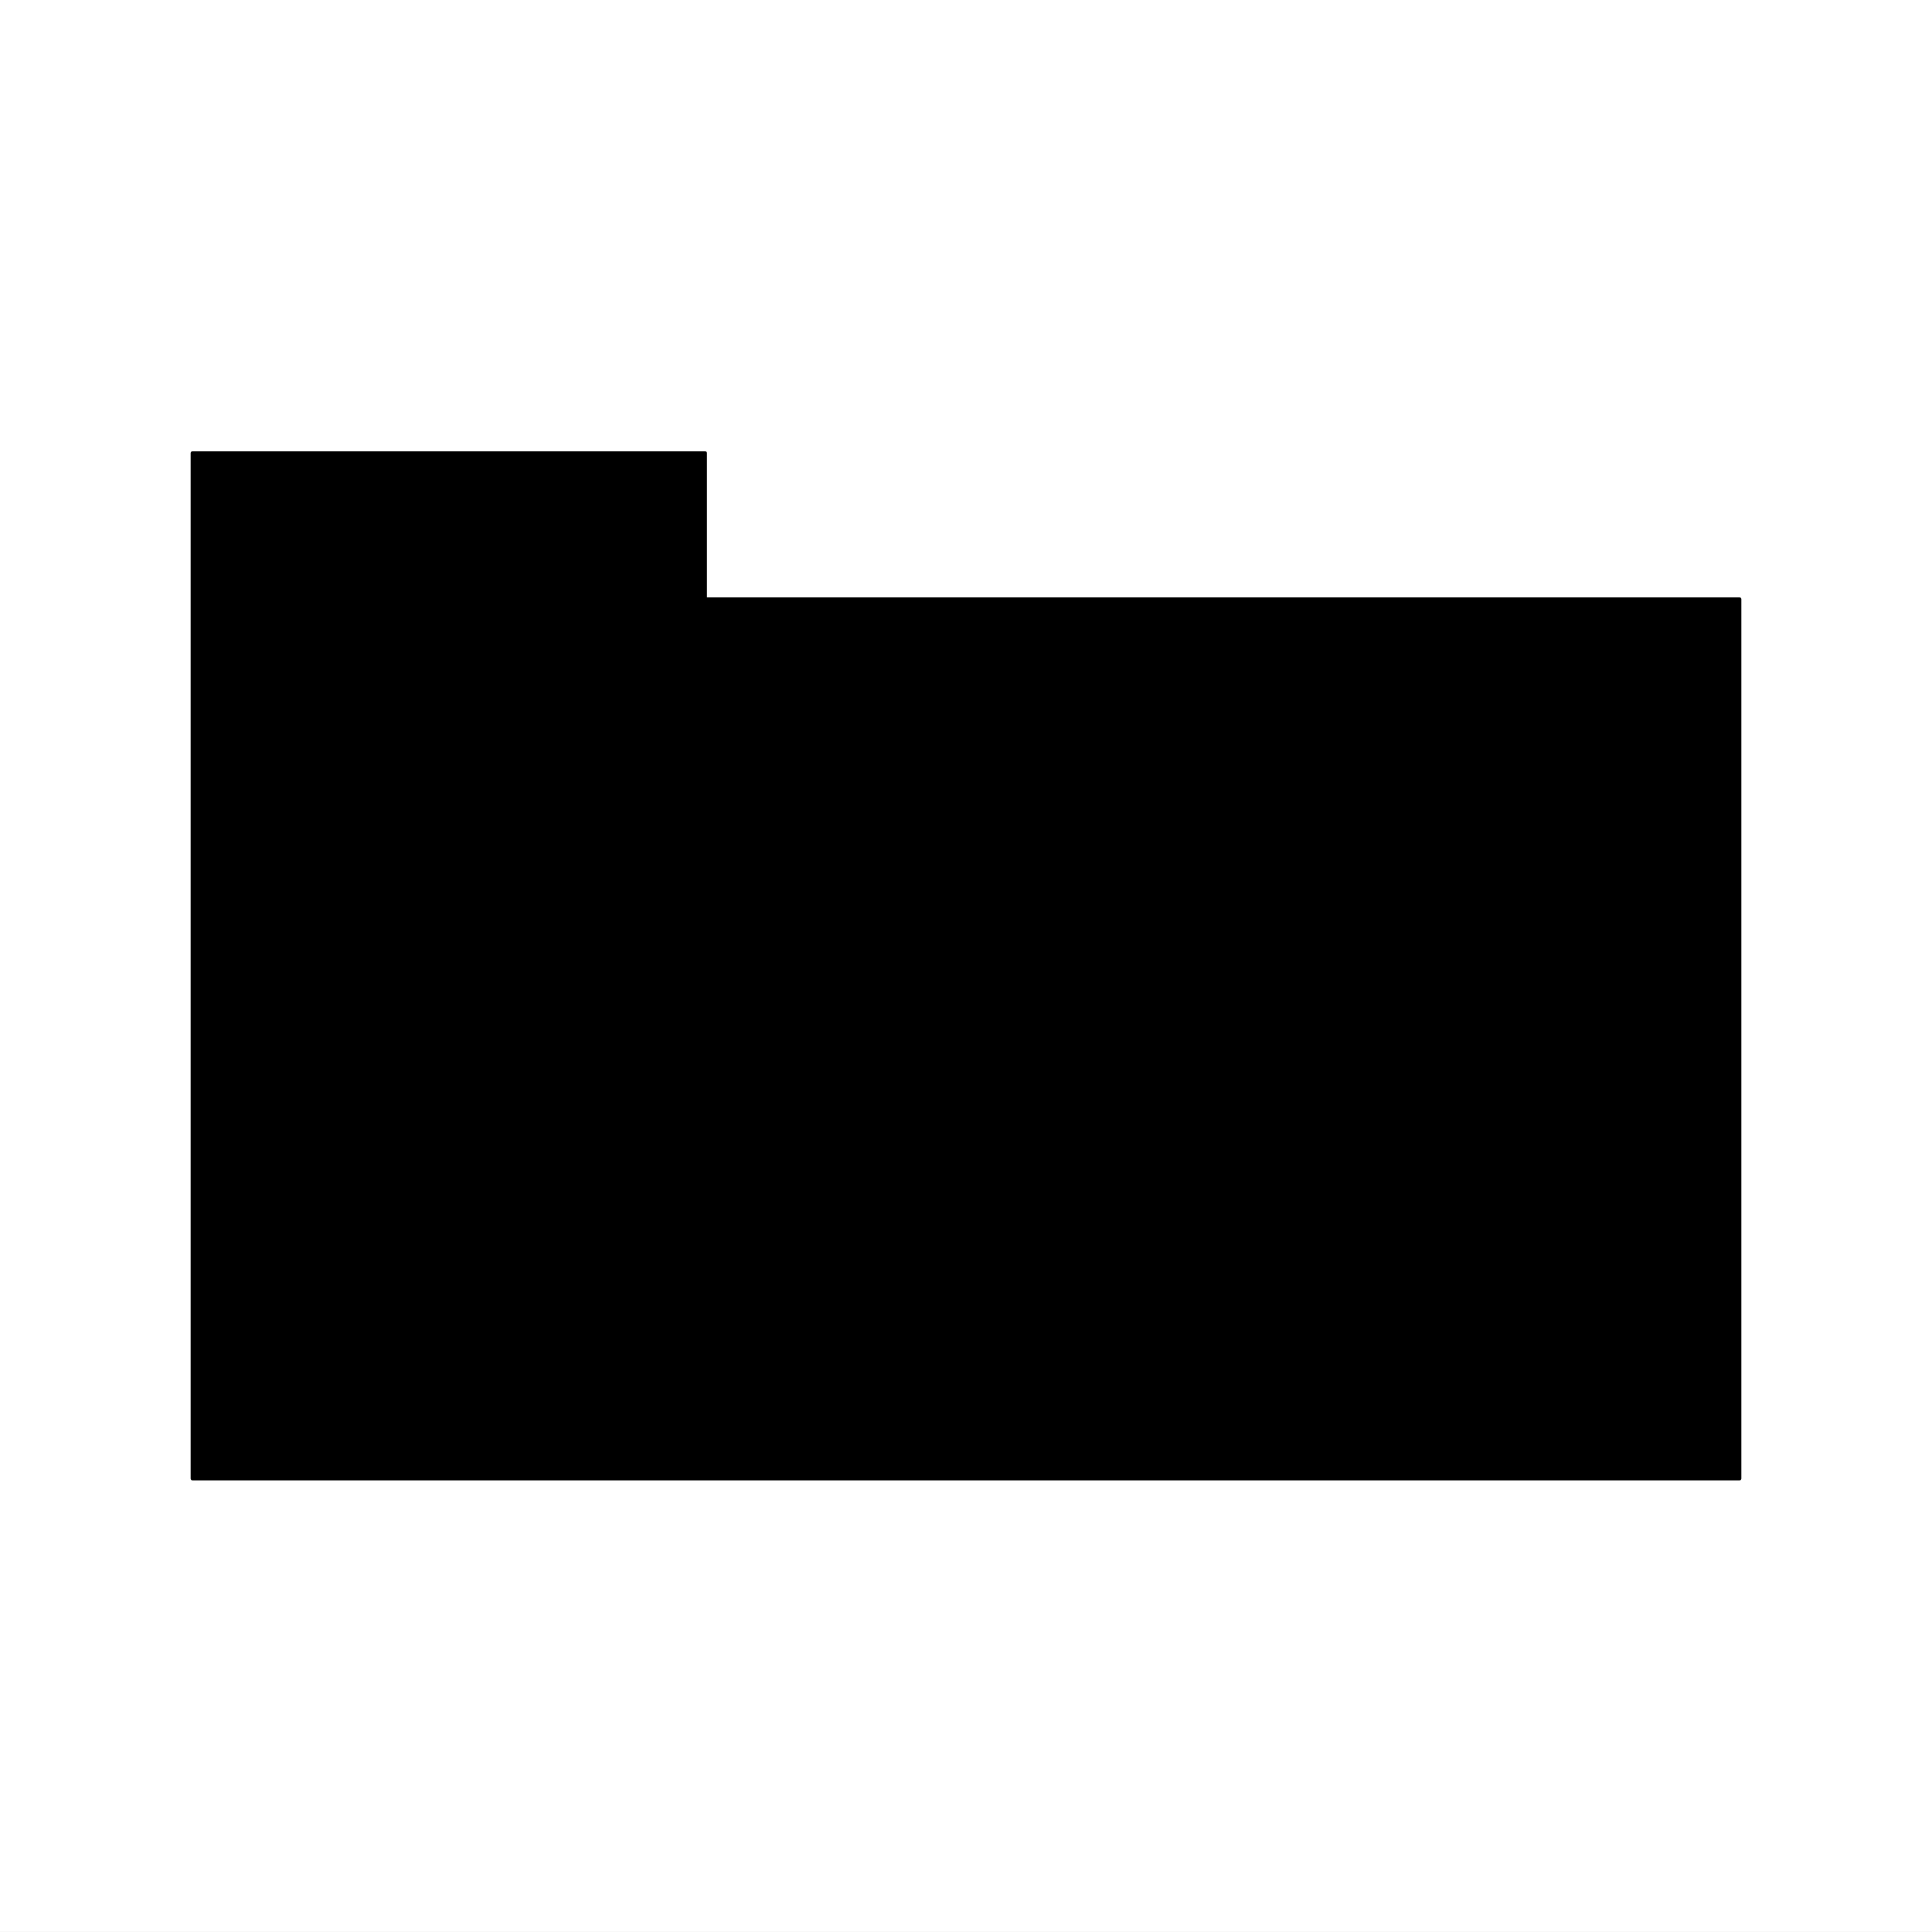
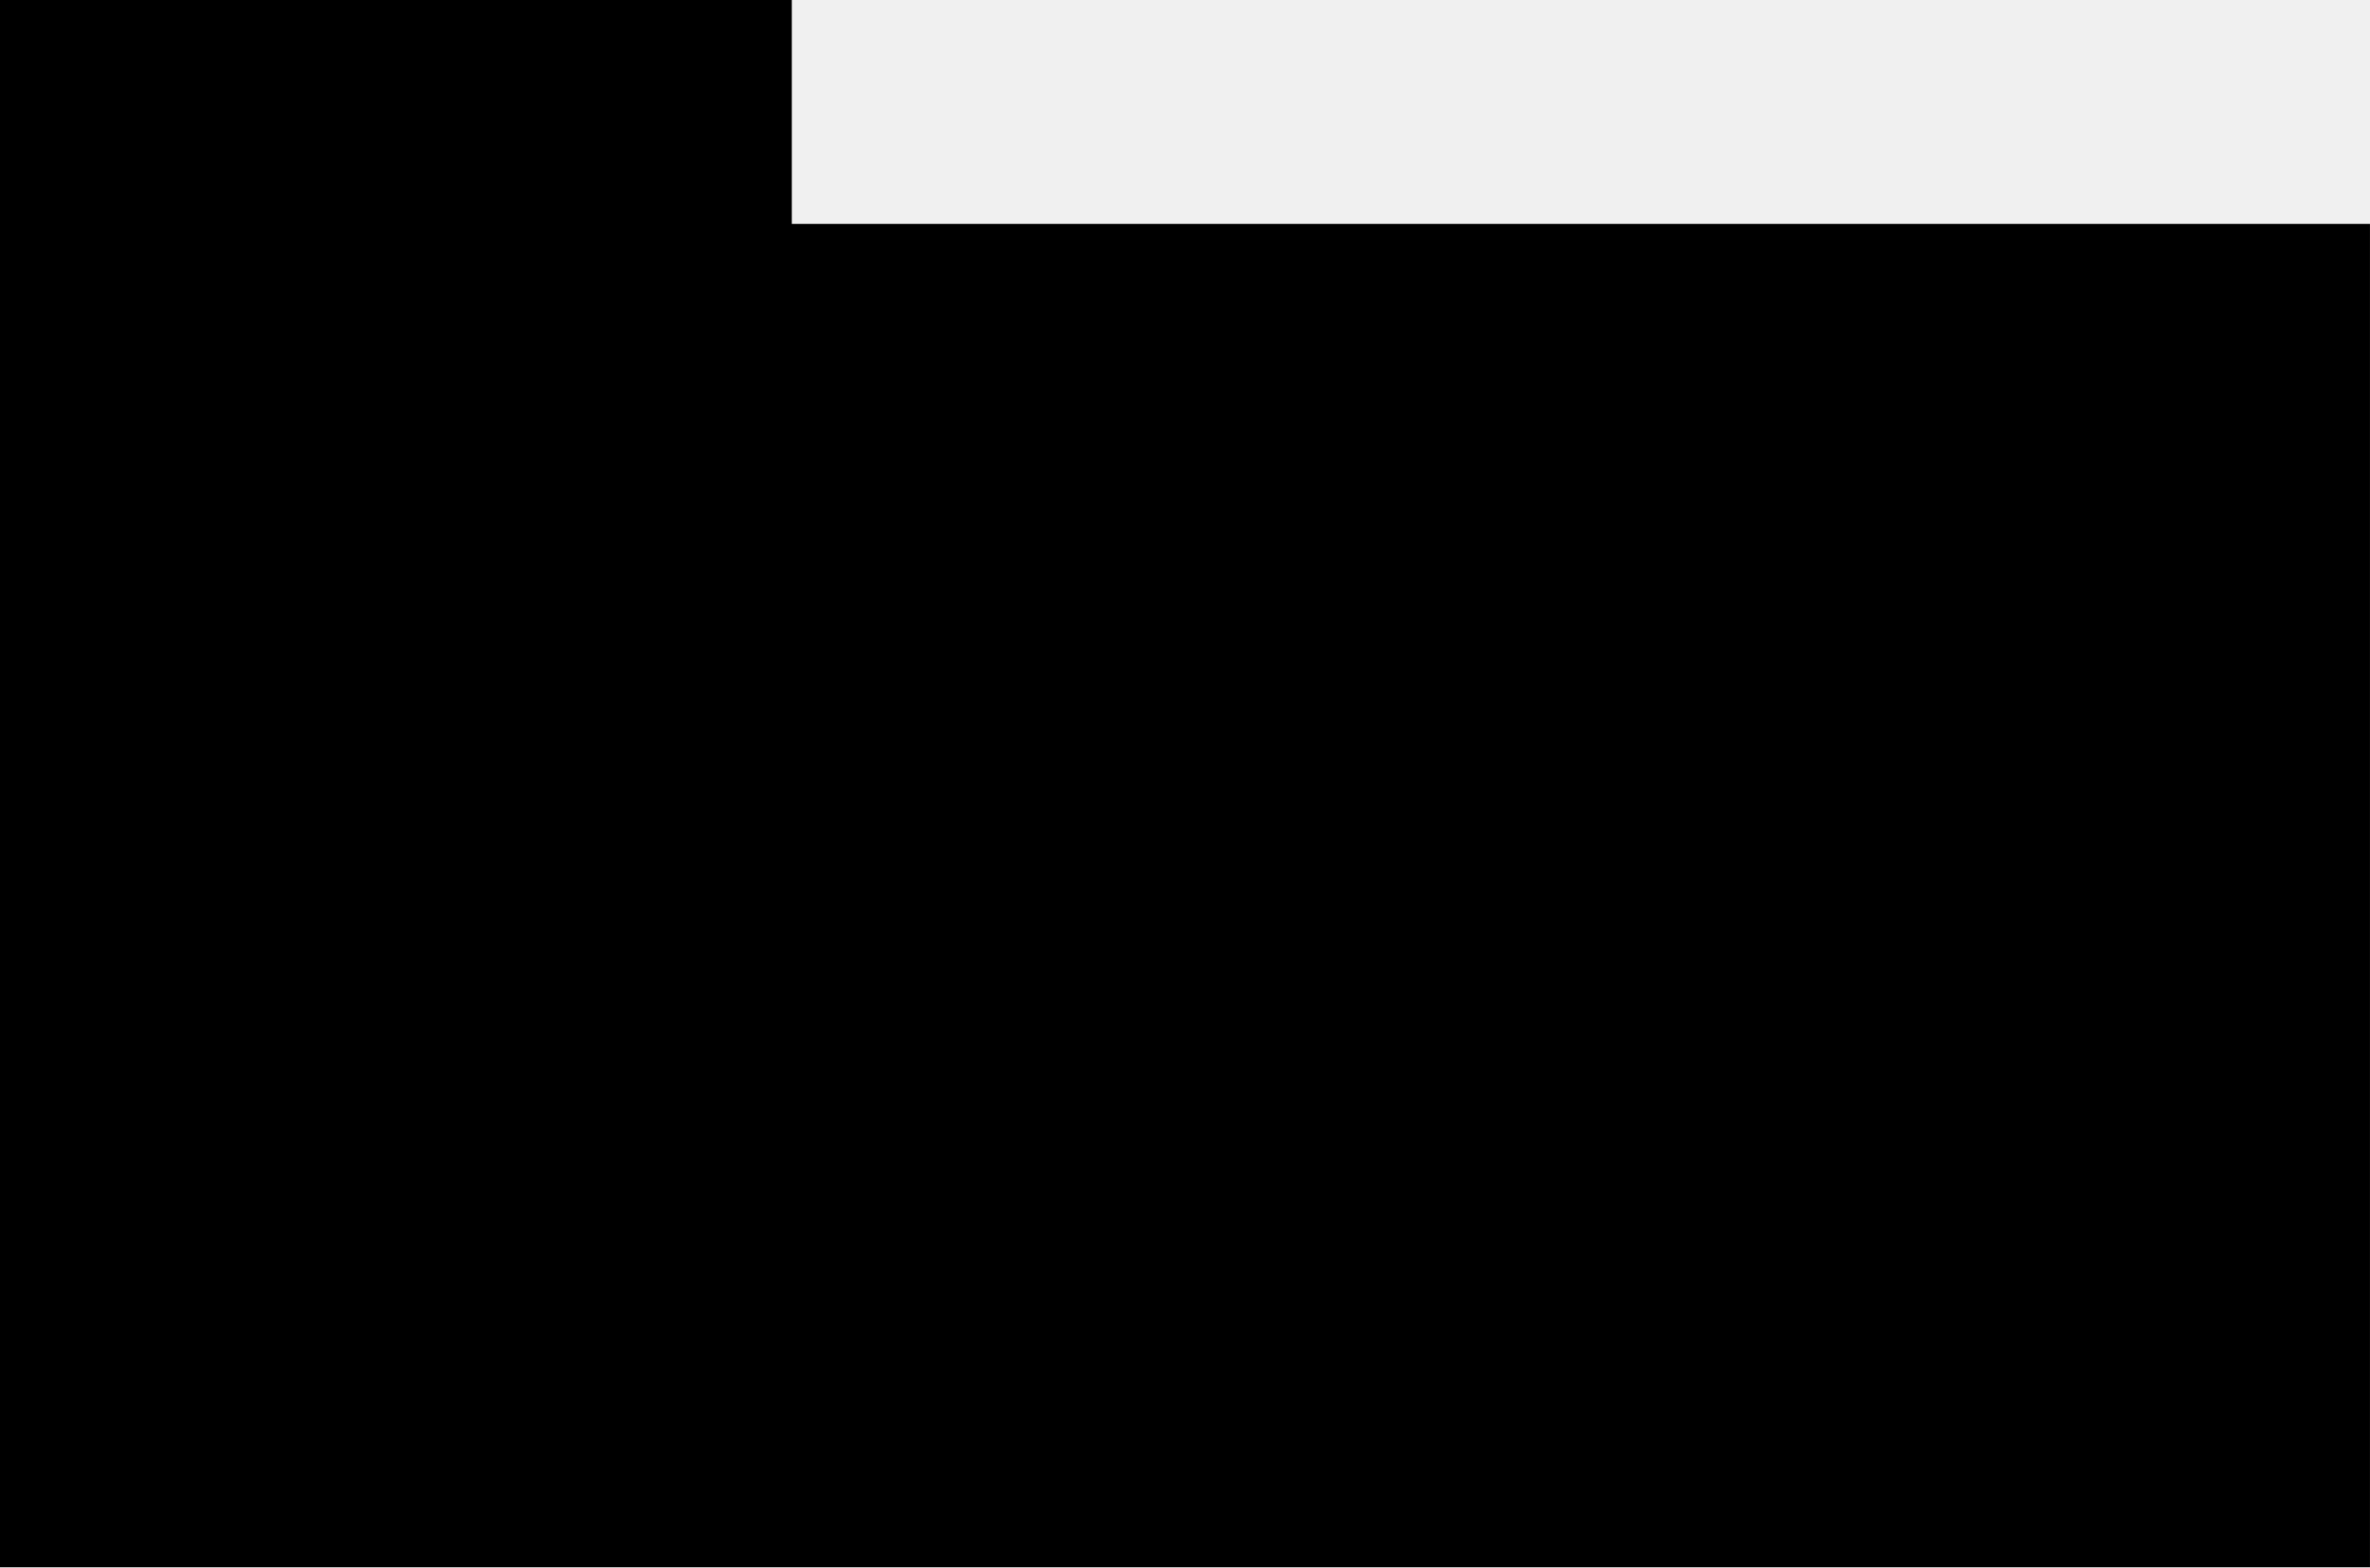
- <svg xmlns="http://www.w3.org/2000/svg" version="1.1" viewBox="0.0 0.0 540.094 540.0" fill="none" stroke="none" stroke-linecap="square" stroke-miterlimit="10">
-   <clipPath id="p.0">
-     <path d="m0 0l540.095 0l0 540.0l-540.095 0l0 -540.0z" clip-rule="nonzero" />
-   </clipPath>
-   <g clip-path="url(#p.0)">
-     <path fill="#ffffff" d="m0 0l540.095 0l0 540.0l-540.095 0z" fill-rule="evenodd" />
-     <path fill="#000000" d="m53.795 126.661l143.339 0l0 40.84l289.165 0l0 245.837l-432.504 0z" fill-rule="evenodd" />
-     <path stroke="#000000" stroke-width="1.0" stroke-linejoin="round" stroke-linecap="butt" d="m53.795 126.661l143.339 0l0 40.84l289.165 0l0 245.837l-432.504 0z" fill-rule="evenodd" />
+ <svg xmlns="http://www.w3.org/2000/svg" width="114.829mm" height="75.935mm" viewBox="0 0 114.829 75.935" version="1.1" id="svg796">
+   <defs id="defs793" />
+   <g id="layer1" transform="translate(-49.11036,-63.26626)">
+     <path style="fill:#000000;stroke-width:0.265" d="M 49.11,101.234 V 63.266 h 19.182 19.182 v 5.424 5.424 h 38.232 38.232 v 32.544 32.544 H 106.525 49.11 Z" id="path830" />
  </g>
</svg>
